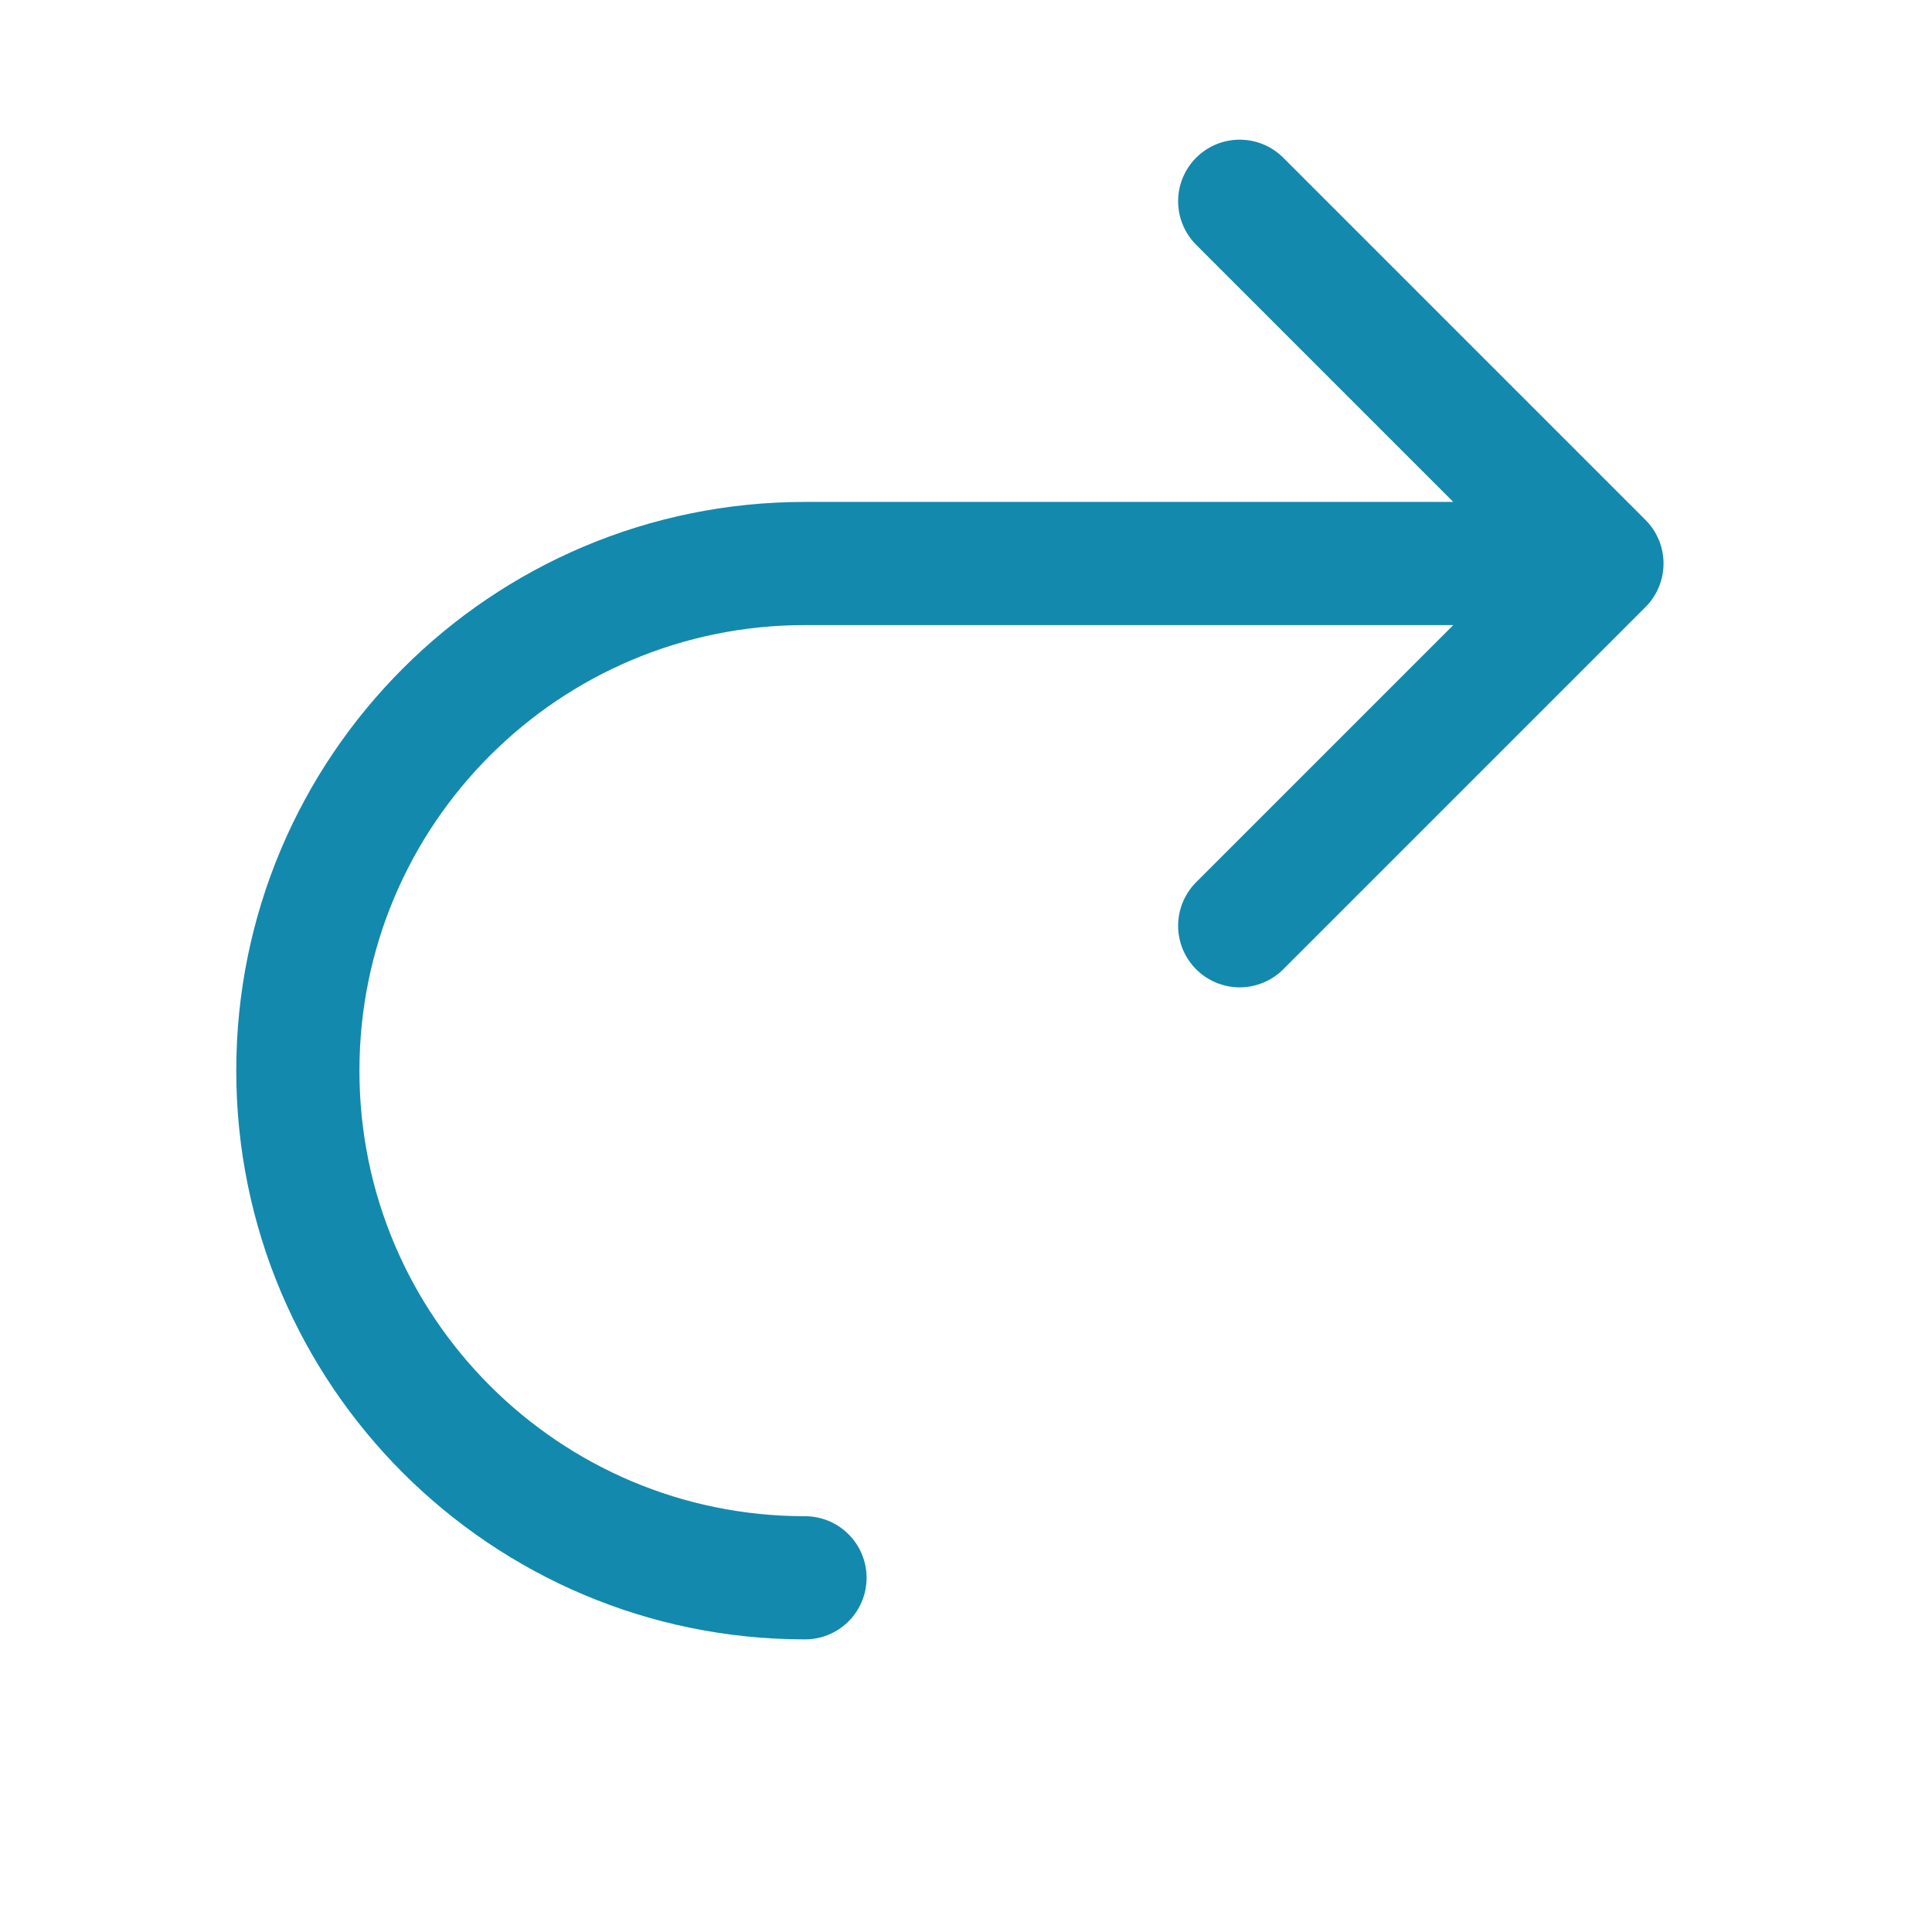
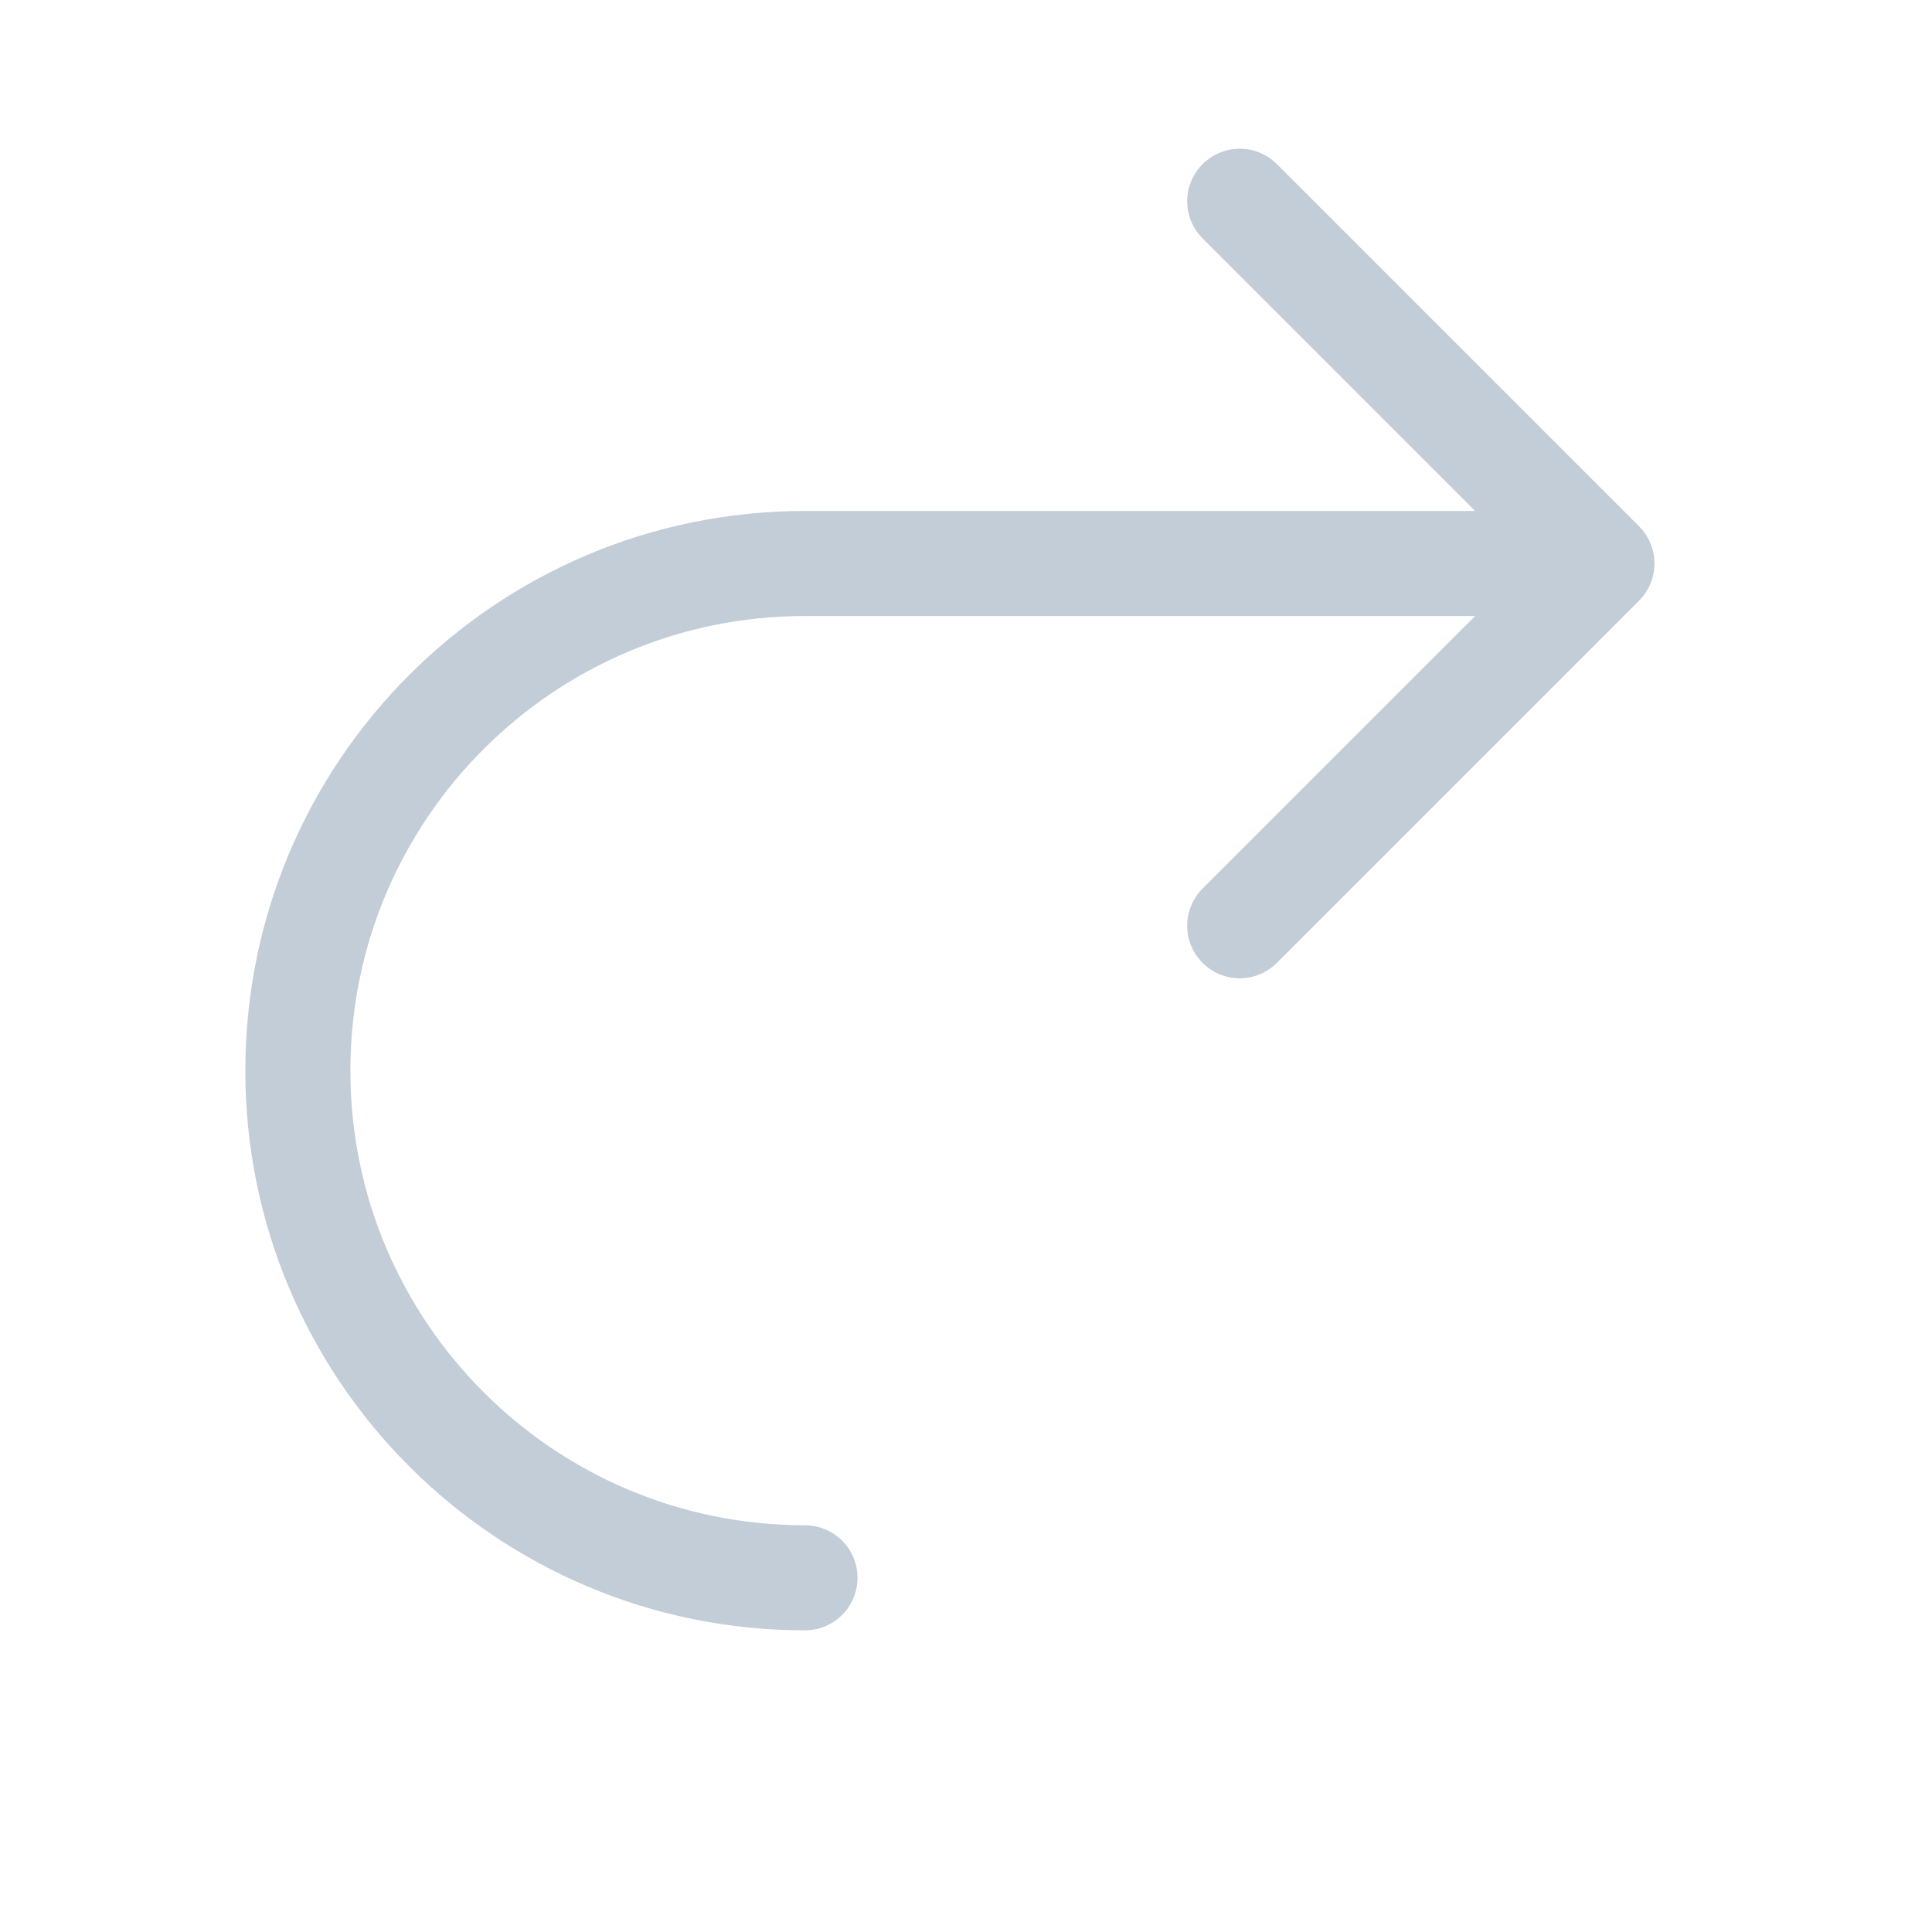
- <svg xmlns="http://www.w3.org/2000/svg" width="24" height="24" viewBox="0 0 24 24" fill="none" stroke="#1389ad" stroke-width="1.7" stroke-linecap="round" stroke-linejoin="round">
+ <svg xmlns="http://www.w3.org/2000/svg" width="24" height="24" viewBox="0 0 24 24" fill="none" stroke="#c3cdd8" stroke-width="1.45" stroke-linecap="round" stroke-linejoin="round">
  <path d="m16 5 5 5-5 5m5-5H10a7 7 0 0 0 0 14" transform="translate(1 -2) scale(.9)" />
</svg>
